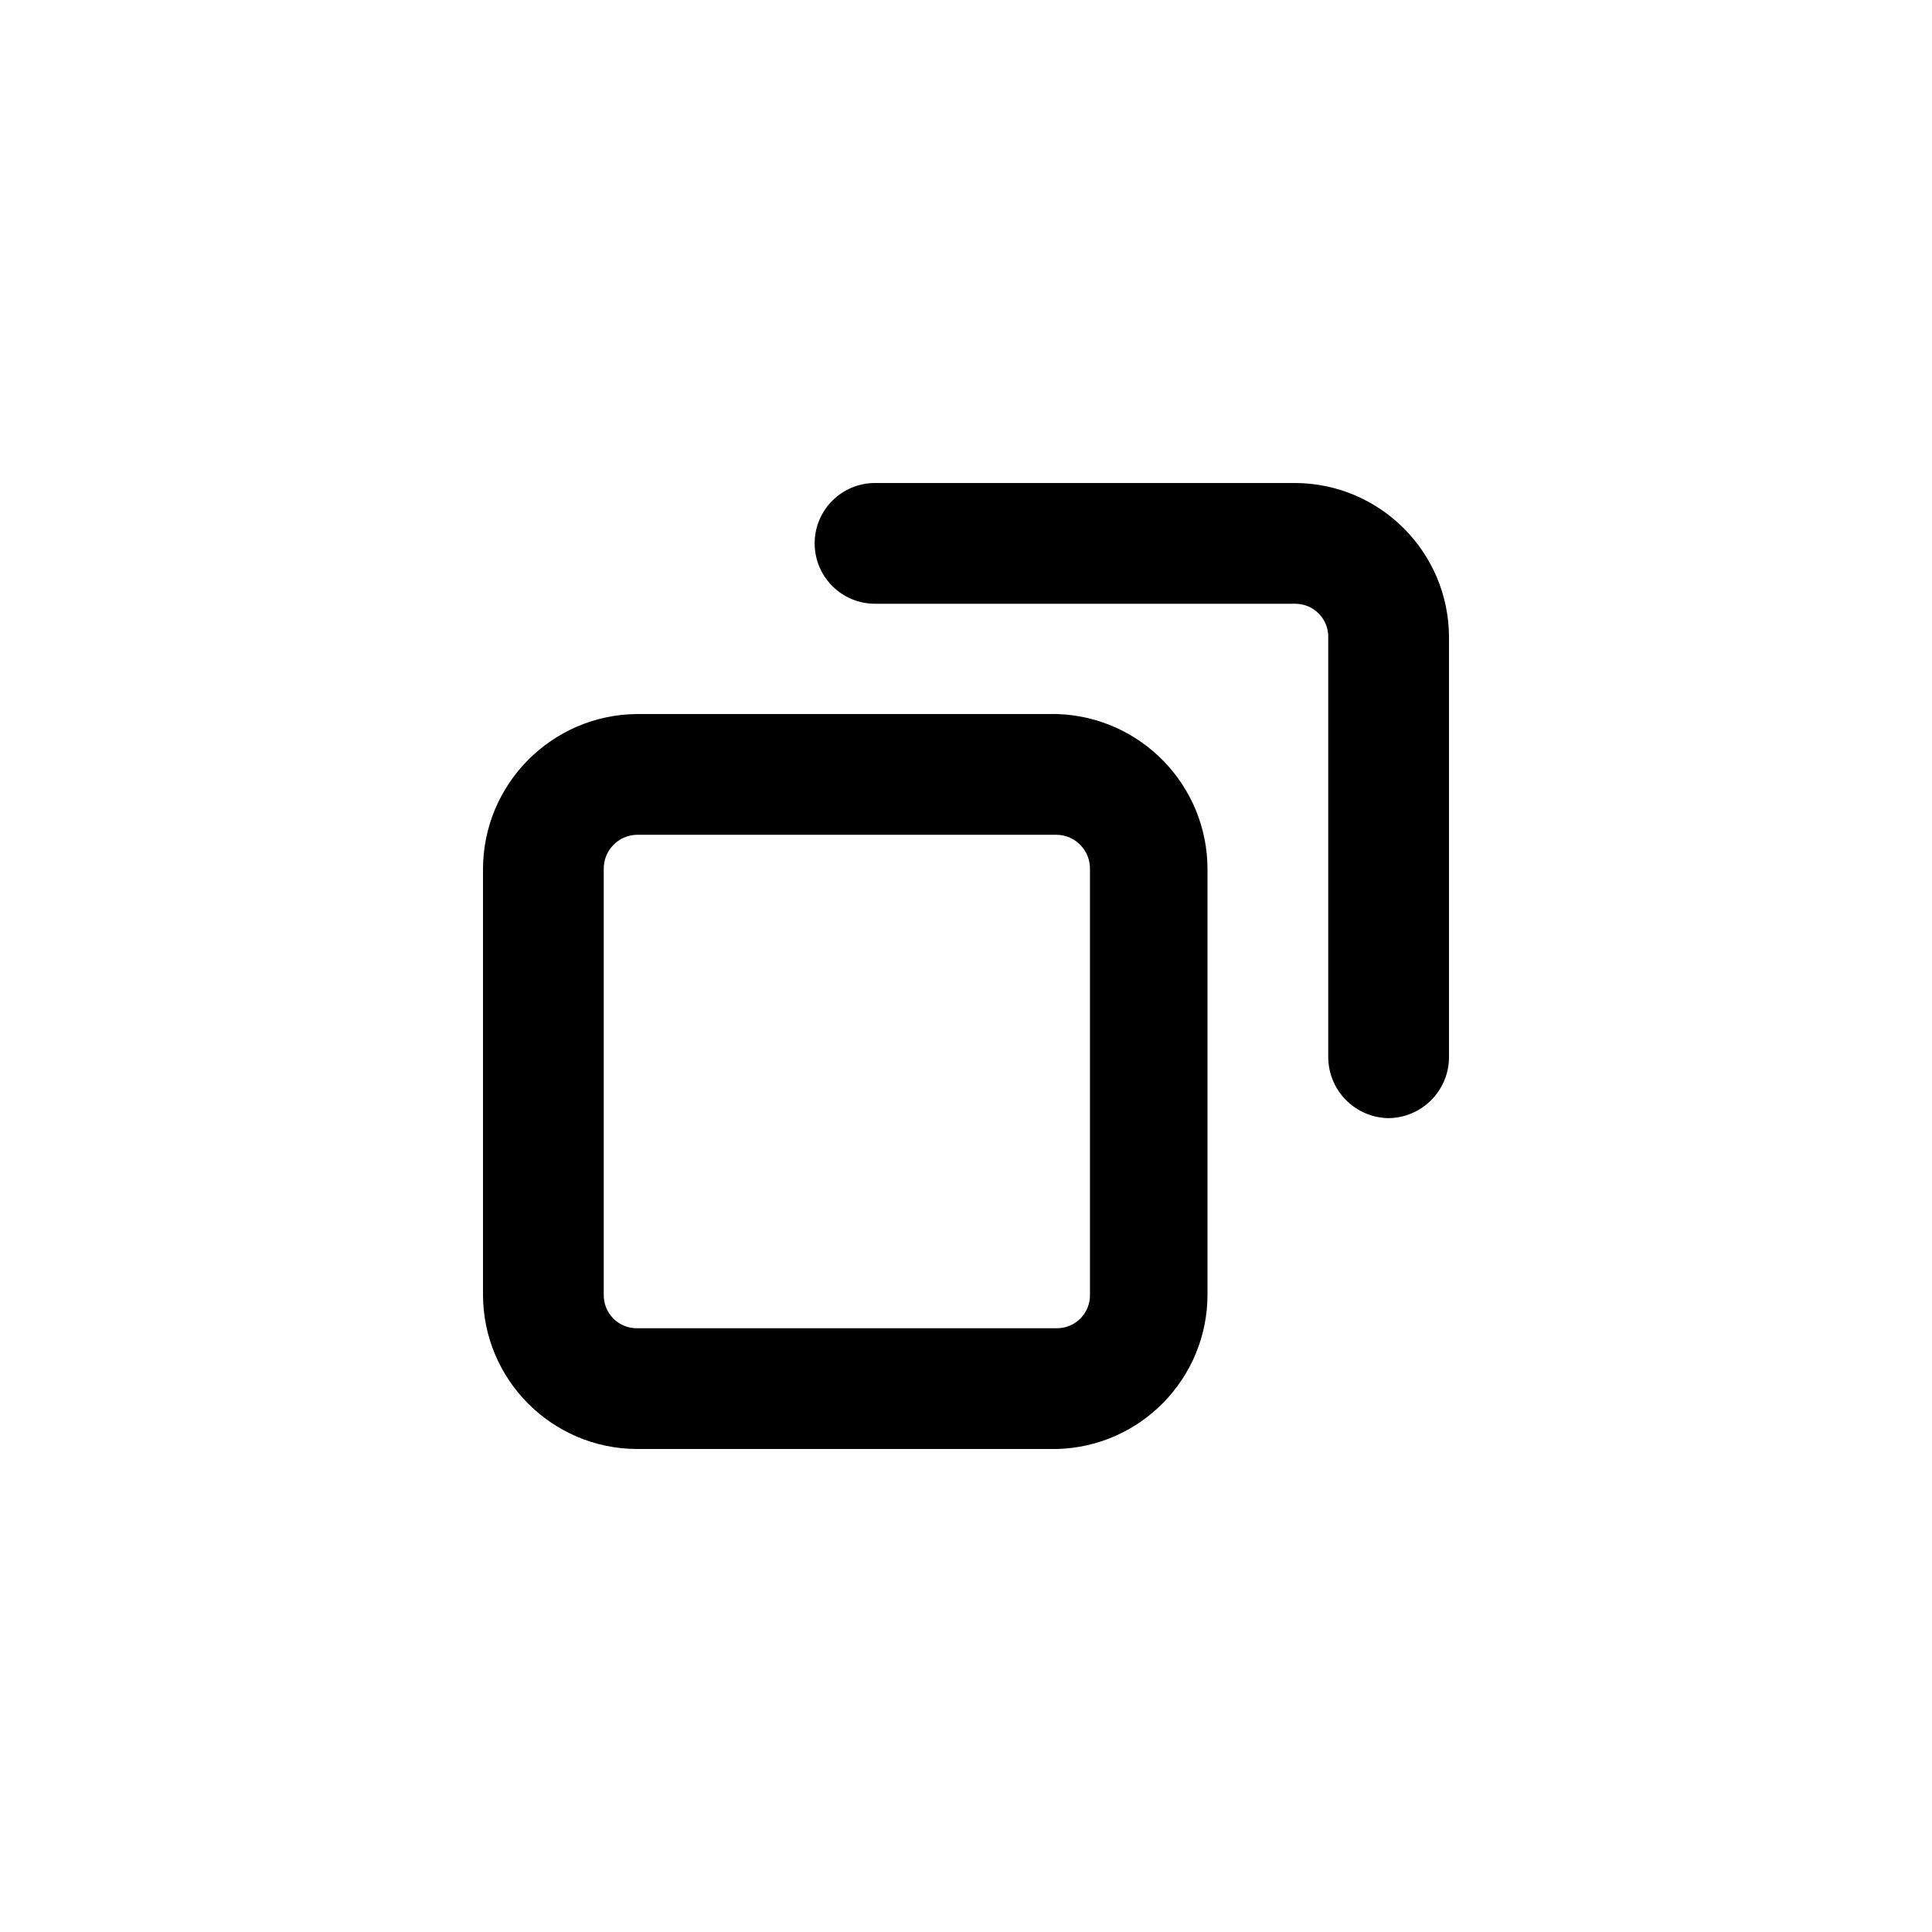
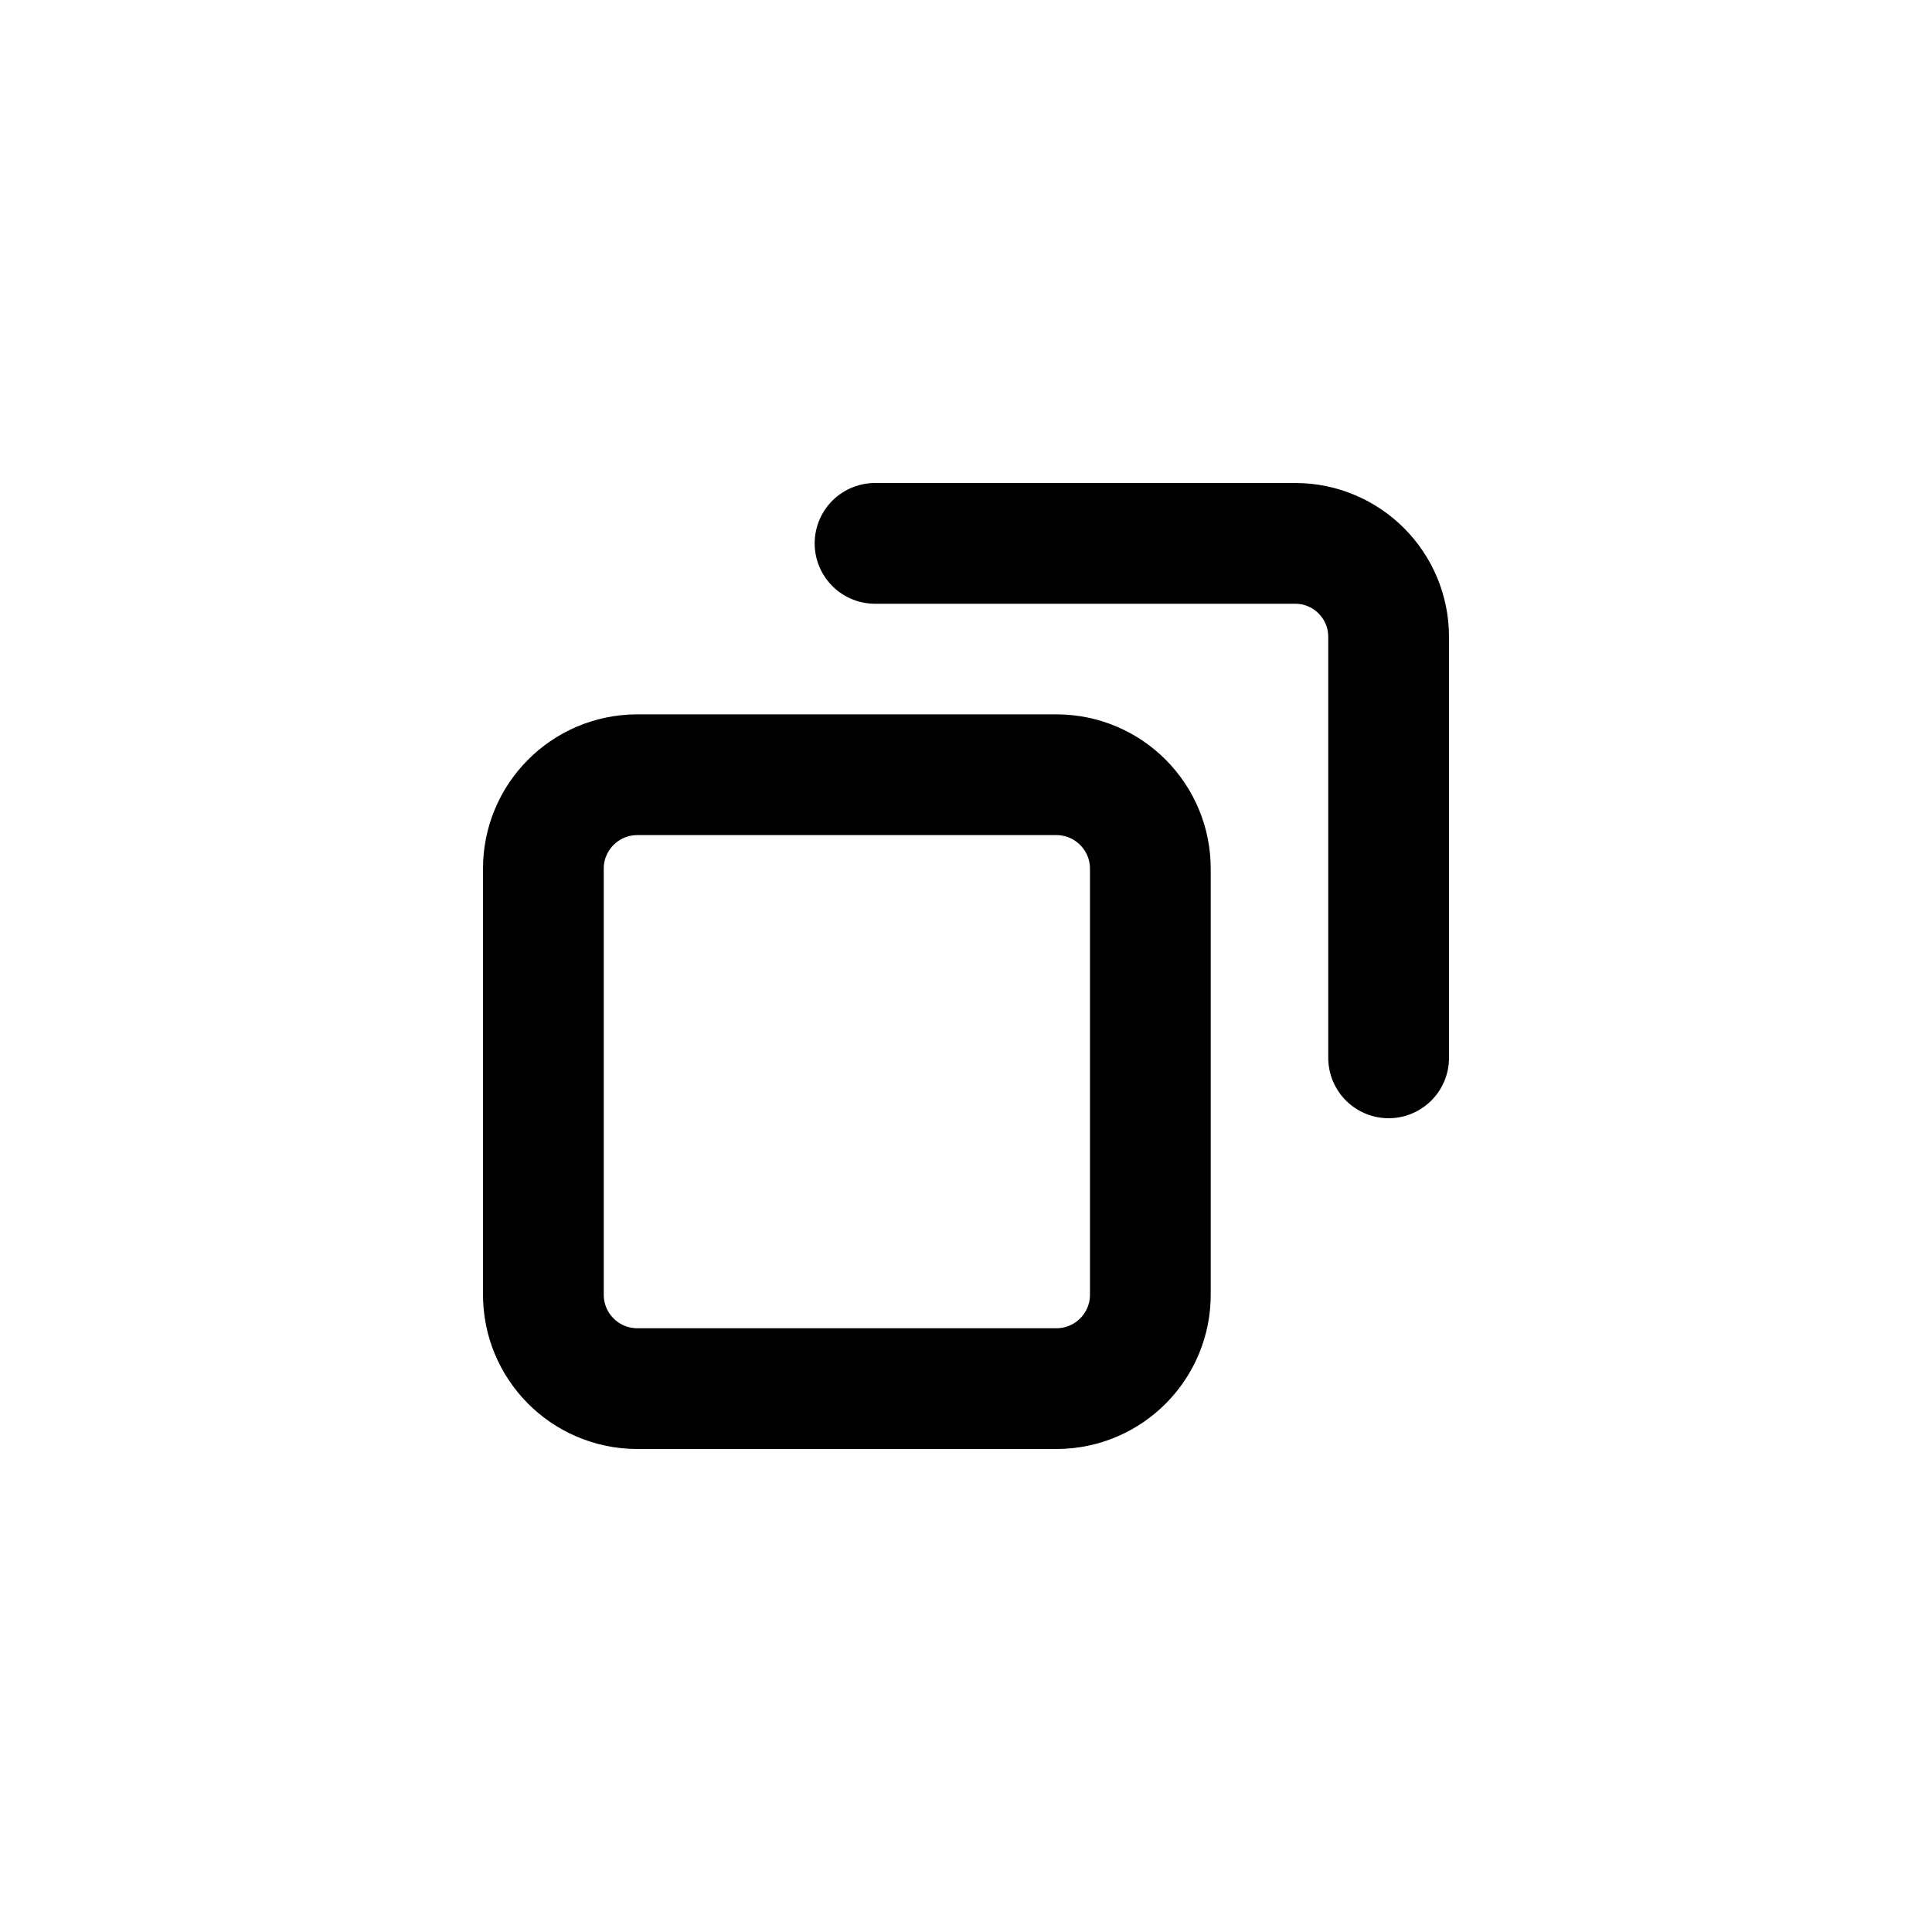
<svg xmlns="http://www.w3.org/2000/svg" id="icons" viewBox="0 0 24 24">
-   <defs>
-     <style>.cls-1{fill:none;}</style>
-   </defs>
-   <rect id="canvas" class="cls-1" width="24" height="24" />
-   <path d="M17.25,13.89a.76.76,0,0,1-.75-.75V7.91a.41.41,0,0,0-.41-.41H10.87a.75.75,0,1,1,0-1.5h5.22A1.92,1.92,0,0,1,18,7.91v5.23A.76.76,0,0,1,17.25,13.89Z" />
-   <path d="M13.13,18H7.91A1.92,1.92,0,0,1,6,16.08V10.8A1.93,1.93,0,0,1,7.91,8.87h5.22A1.93,1.93,0,0,1,15,10.8v5.28A1.92,1.92,0,0,1,13.13,18ZM7.91,10.37a.42.42,0,0,0-.41.43v5.28a.41.41,0,0,0,.41.42h5.22a.41.41,0,0,0,.41-.42V10.8a.42.42,0,0,0-.41-.43Z" />
+   <rect id="canvas" width="24" height="24" style="fill:none" />
+   <path d="M10.87,6.75H16.09a1.161,1.161,0,0,1,1.16,1.162v5.229" style="fill:none;stroke:#000;stroke-linecap:round;stroke-linejoin:round;stroke-width:1.5px" />
+   <path d="M7.91,9.624a1.167,1.167,0,0,0-1.16,1.173v5.279A1.167,1.167,0,0,0,7.91,17.25h5.22a1.167,1.167,0,0,0,1.16-1.173V10.797a1.167,1.167,0,0,0-1.16-1.173Z" style="fill:none;stroke:#000;stroke-linecap:round;stroke-linejoin:round;stroke-width:1.5px" />
</svg>
